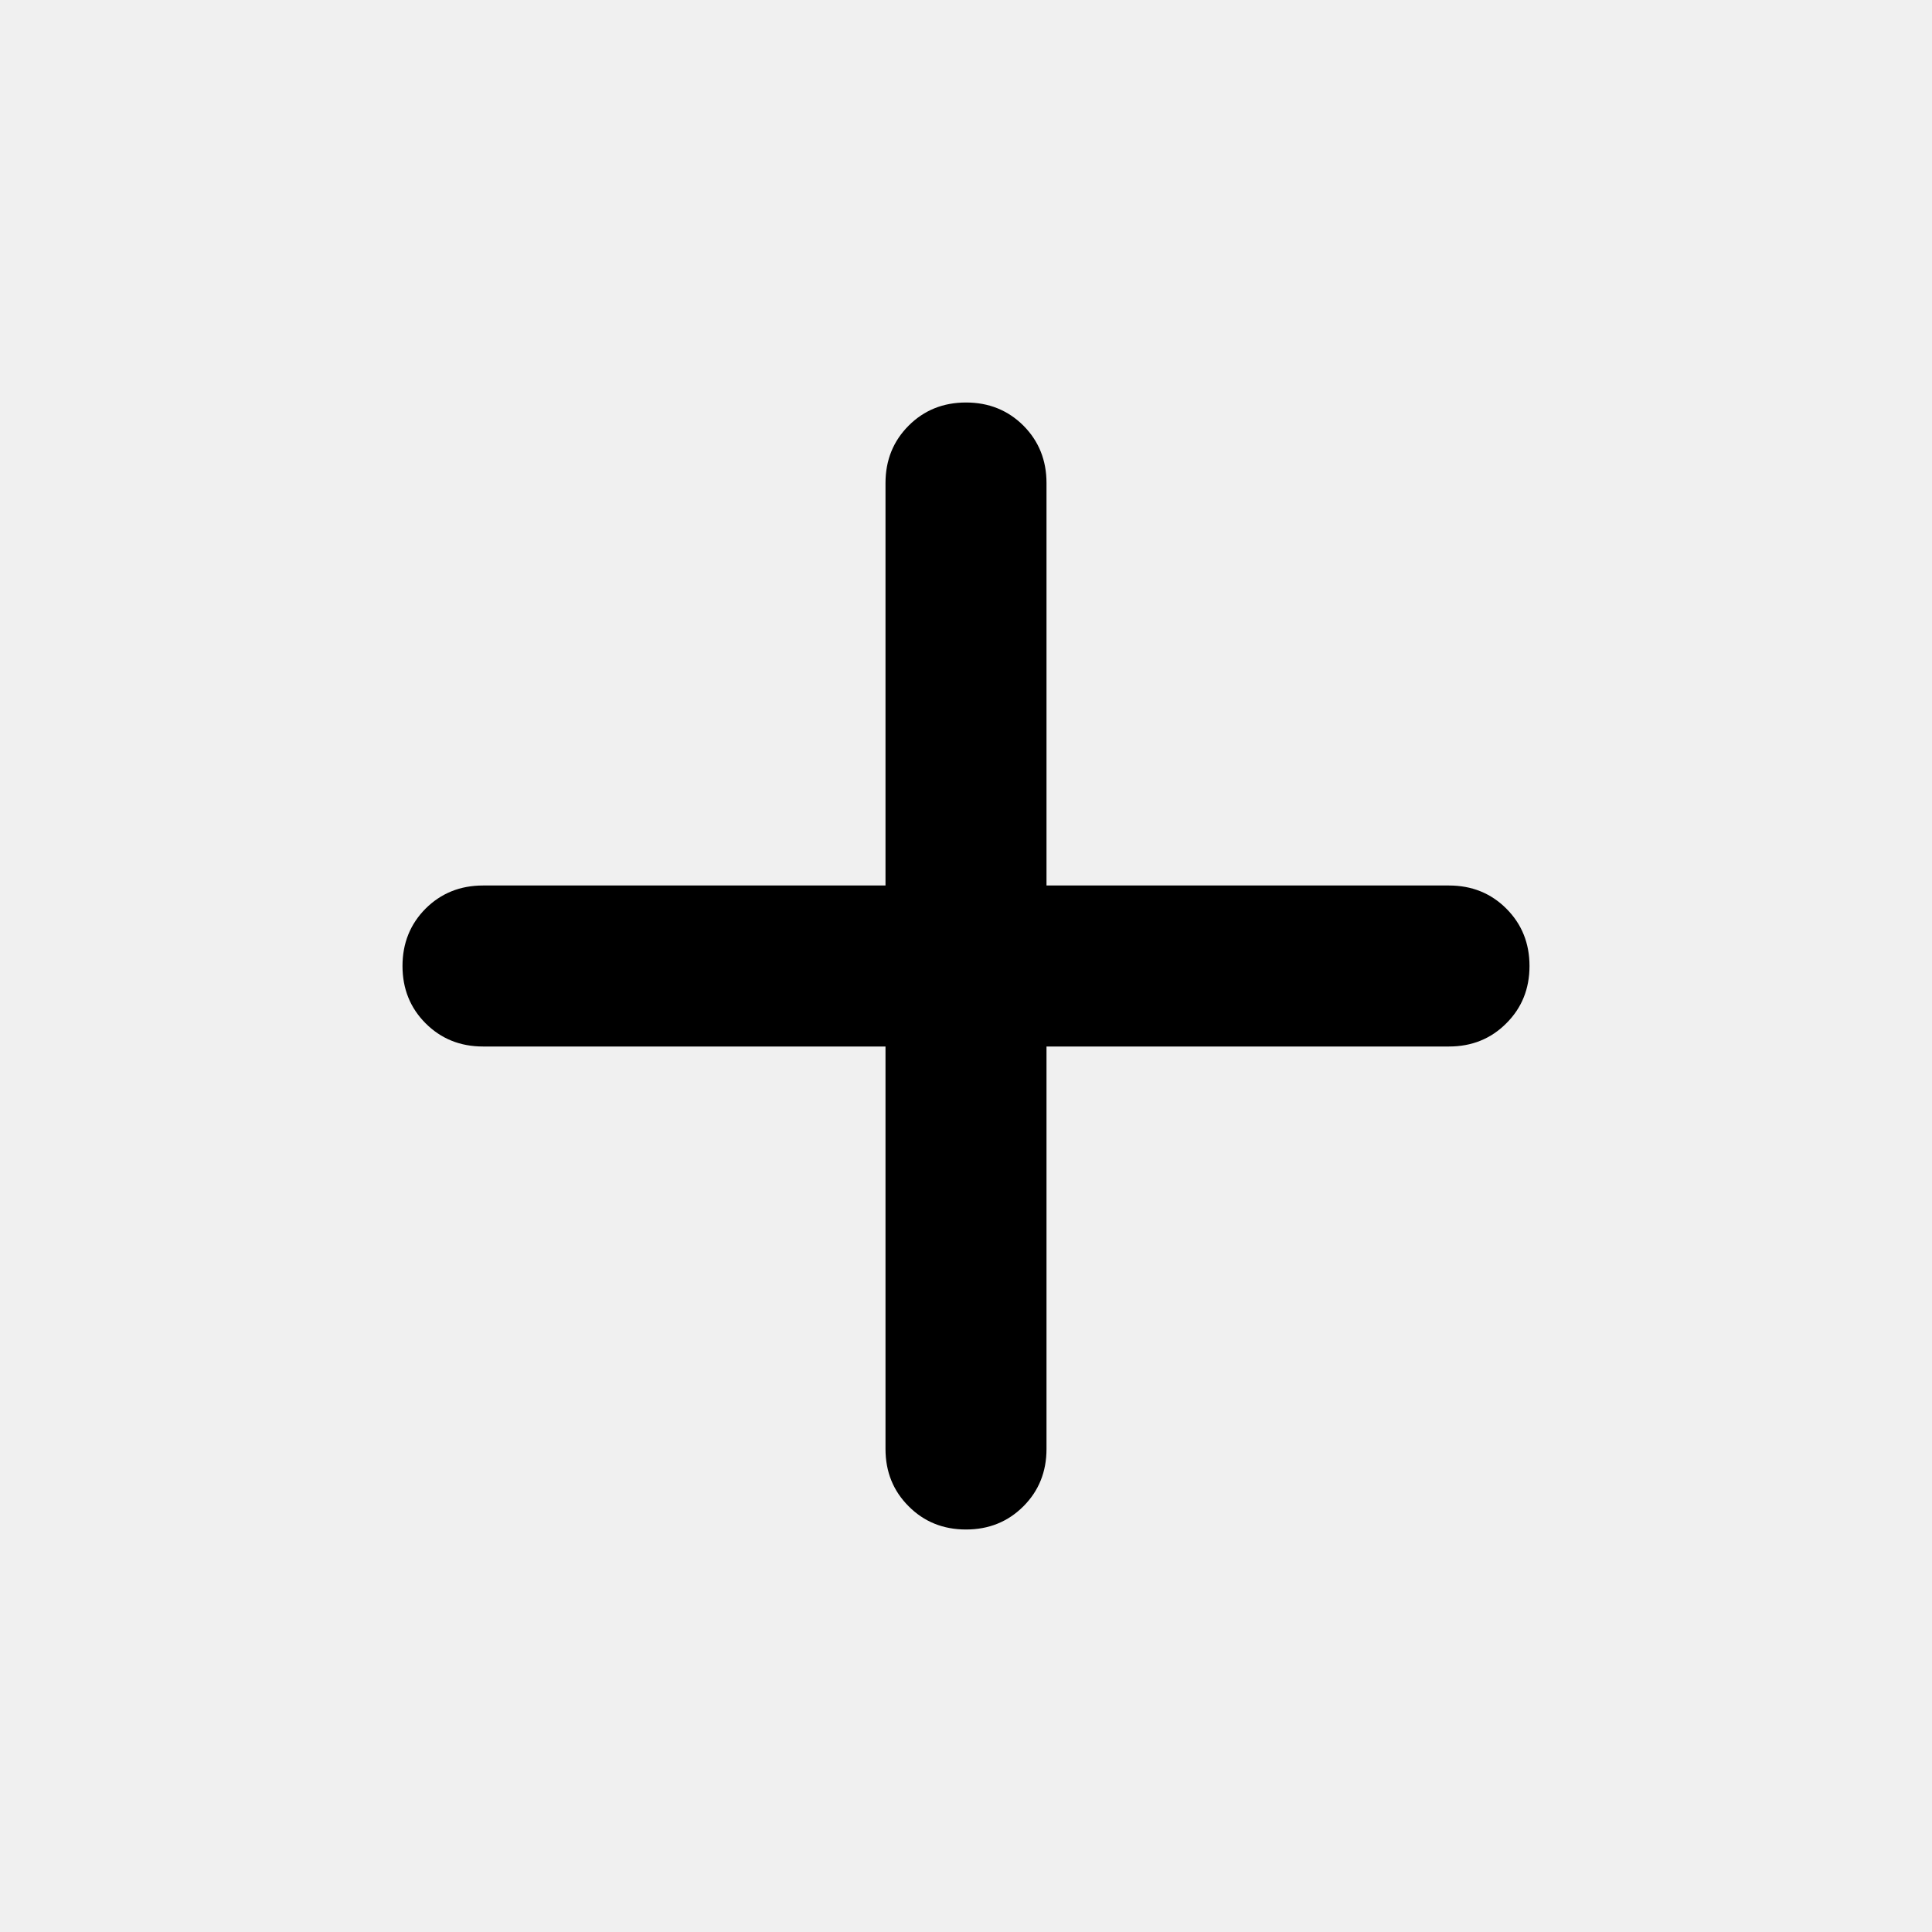
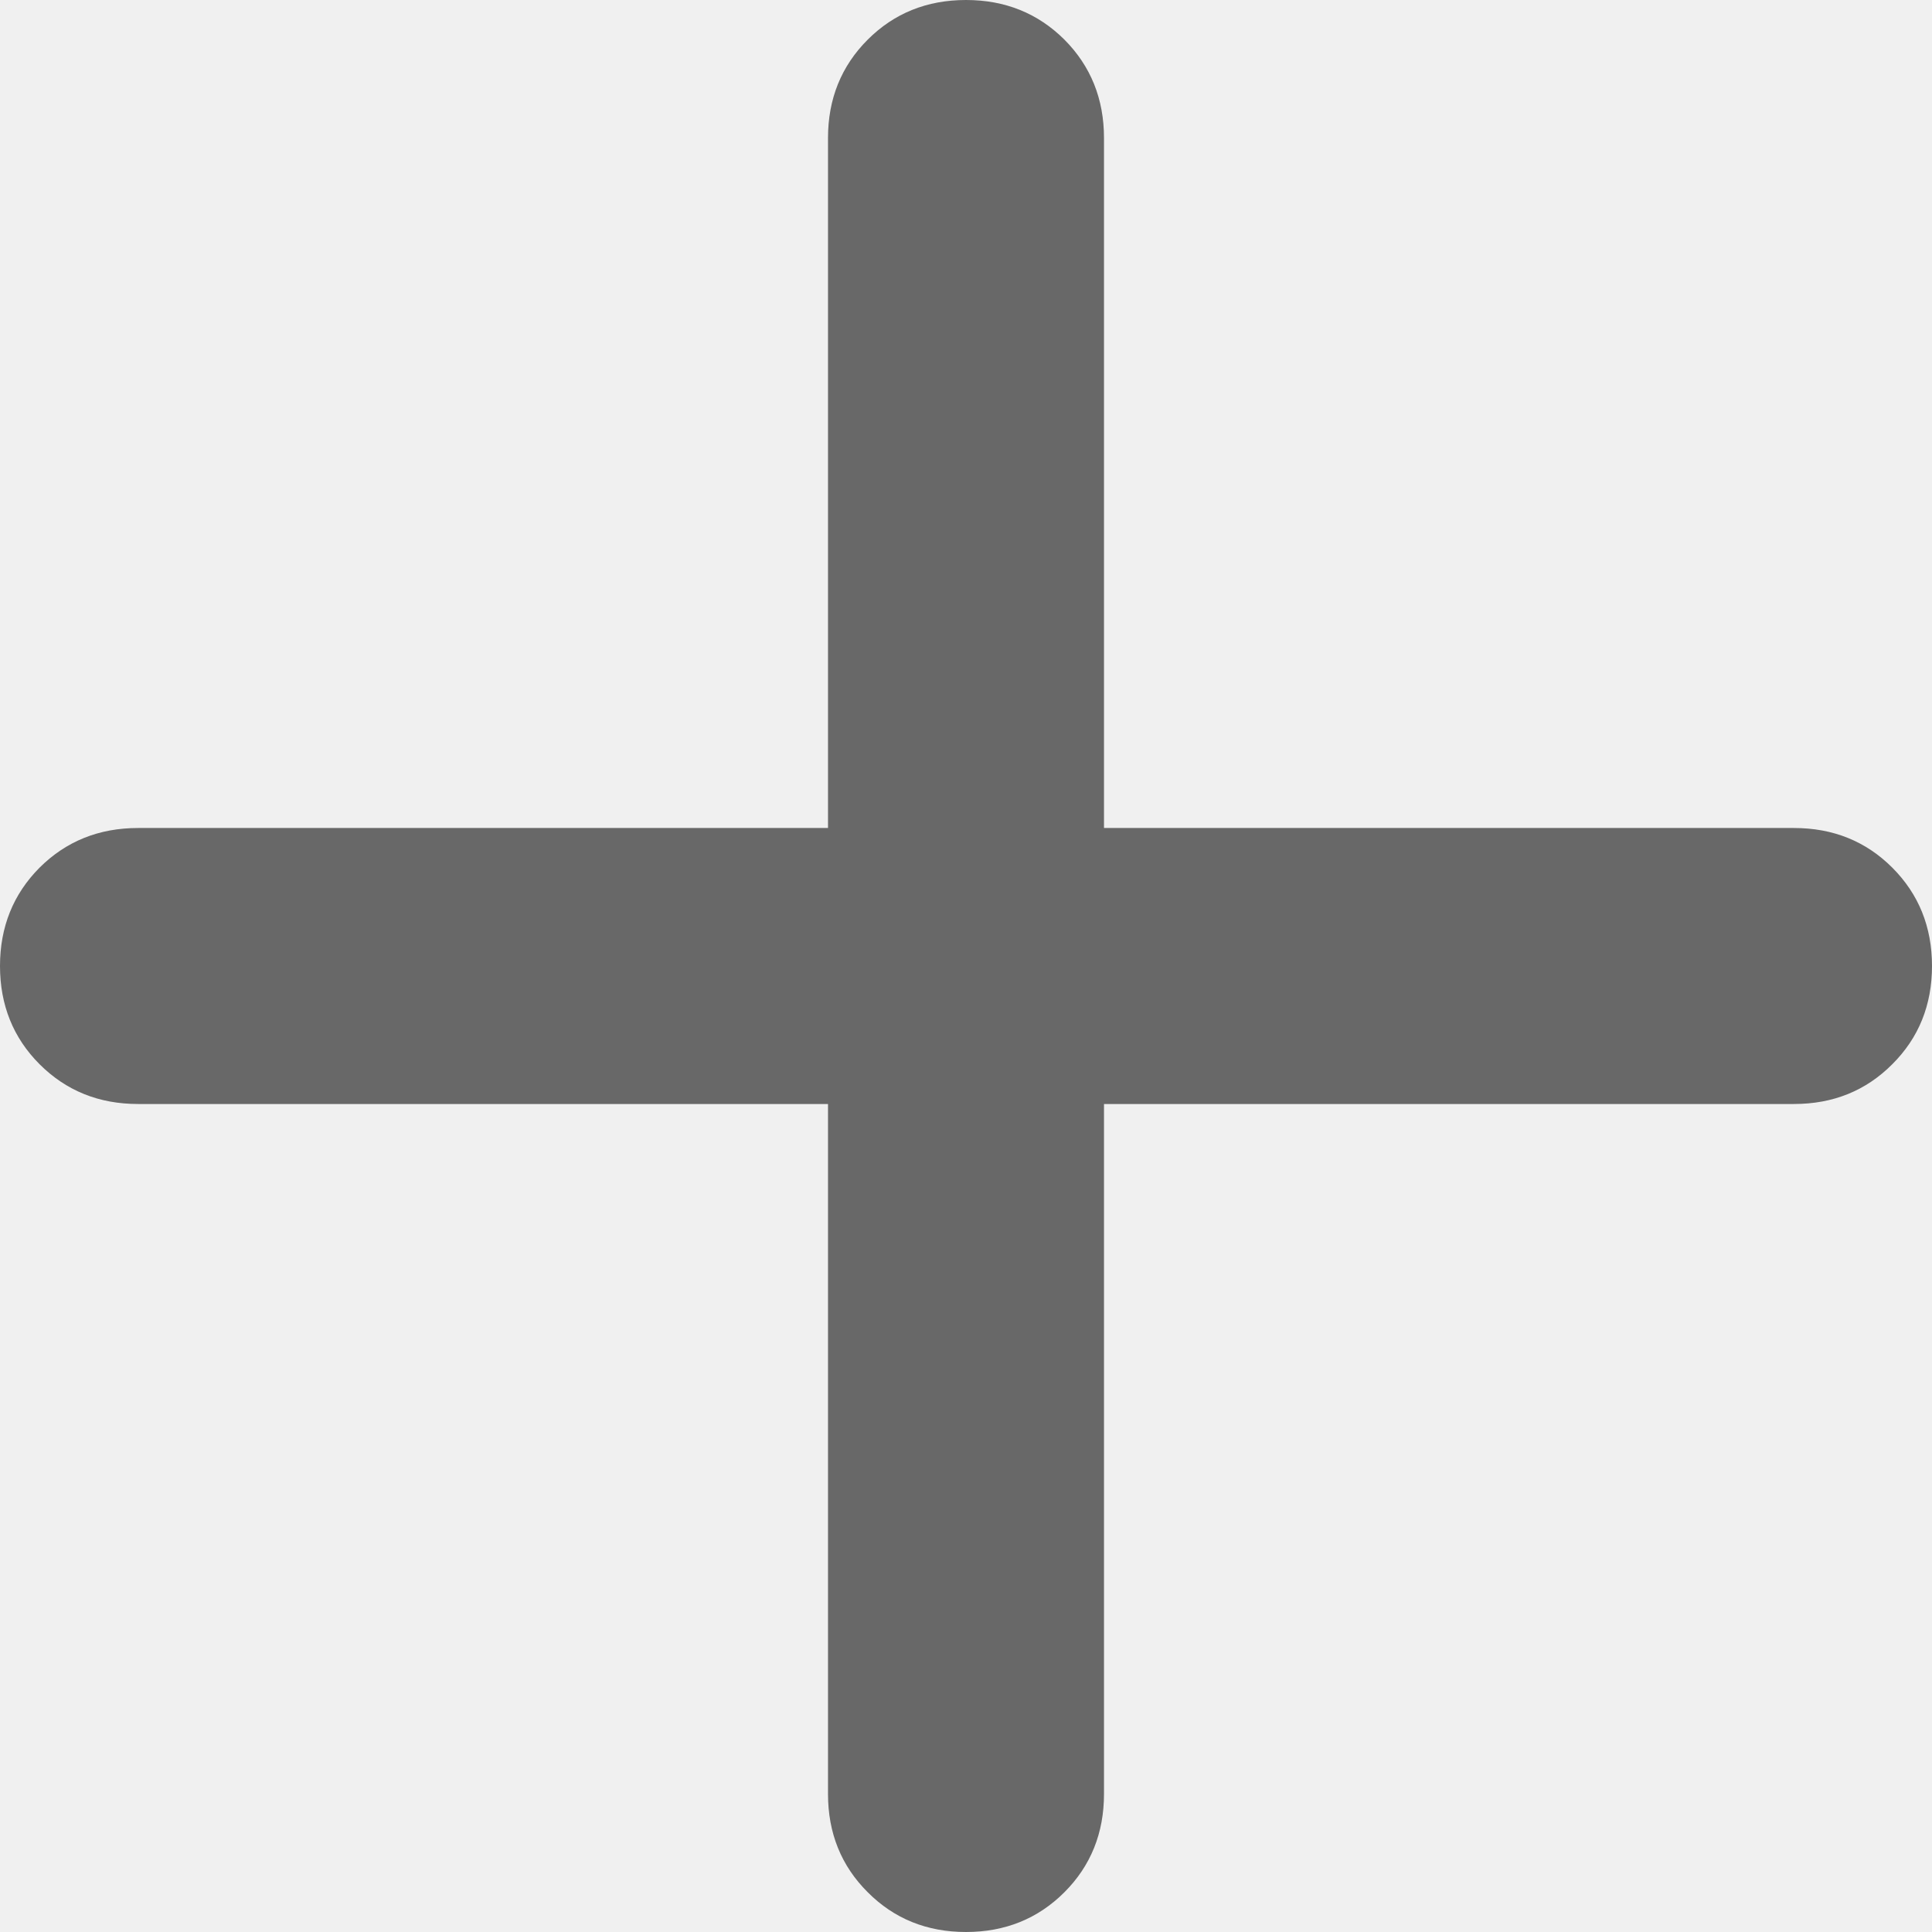
- <svg xmlns="http://www.w3.org/2000/svg" width="24" height="24" viewBox="0 0 24 24" fill="none">
-   <g clip-path="url(#clip0_33723_16151)">
-     <mask id="mask0_33723_16151" style="mask-type:alpha" maskUnits="userSpaceOnUse" x="0" y="0" width="24" height="24">
-       <rect width="24" height="24" fill="#D9D9D9" />
-     </mask>
-     <g mask="url(#mask0_33723_16151)">
-       <path d="M12 19C11.717 19 11.479 18.904 11.288 18.712C11.096 18.521 11 18.283 11 18V13H6C5.717 13 5.479 12.904 5.287 12.712C5.096 12.521 5 12.283 5 12C5 11.717 5.096 11.479 5.287 11.287C5.479 11.096 5.717 11 6 11H11V6C11 5.717 11.096 5.479 11.288 5.287C11.479 5.096 11.717 5 12 5C12.283 5 12.521 5.096 12.713 5.287C12.904 5.479 13 5.717 13 6V11H18C18.283 11 18.521 11.096 18.712 11.287C18.904 11.479 19 11.717 19 12C19 12.283 18.904 12.521 18.712 12.712C18.521 12.904 18.283 13 18 13H13V18C13 18.283 12.904 18.521 12.713 18.712C12.521 18.904 12.283 19 12 19Z" fill="black" />
-     </g>
-   </g>
-   <defs>
-     <clipPath id="clip0_33723_16151">
-       <rect width="24" height="24" rx="12" fill="white" />
-     </clipPath>
-   </defs>
+ <svg xmlns="http://www.w3.org/2000/svg" width="14" height="14" viewBox="0 0 14 14" fill="none">
+   <path d="M7 14C6.717 14 6.479 13.904 6.288 13.712C6.096 13.521 6 13.283 6 13V8H1C0.717 8 0.479 7.904 0.287 7.712C0.096 7.521 0 7.283 0 7C0 6.717 0.096 6.479 0.287 6.287C0.479 6.096 0.717 6 1 6H6V1C6 0.717 6.096 0.479 6.288 0.287C6.479 0.096 6.717 0 7 0C7.283 0 7.521 0.096 7.713 0.287C7.904 0.479 8 0.717 8 1V6H13C13.283 6 13.521 6.096 13.712 6.287C13.904 6.479 14 6.717 14 7C14 7.283 13.904 7.521 13.712 7.712C13.521 7.904 13.283 8 13 8H8V13C8 13.283 7.904 13.521 7.713 13.712C7.521 13.904 7.283 14 7 14Z" fill="#686868" />
</svg>
